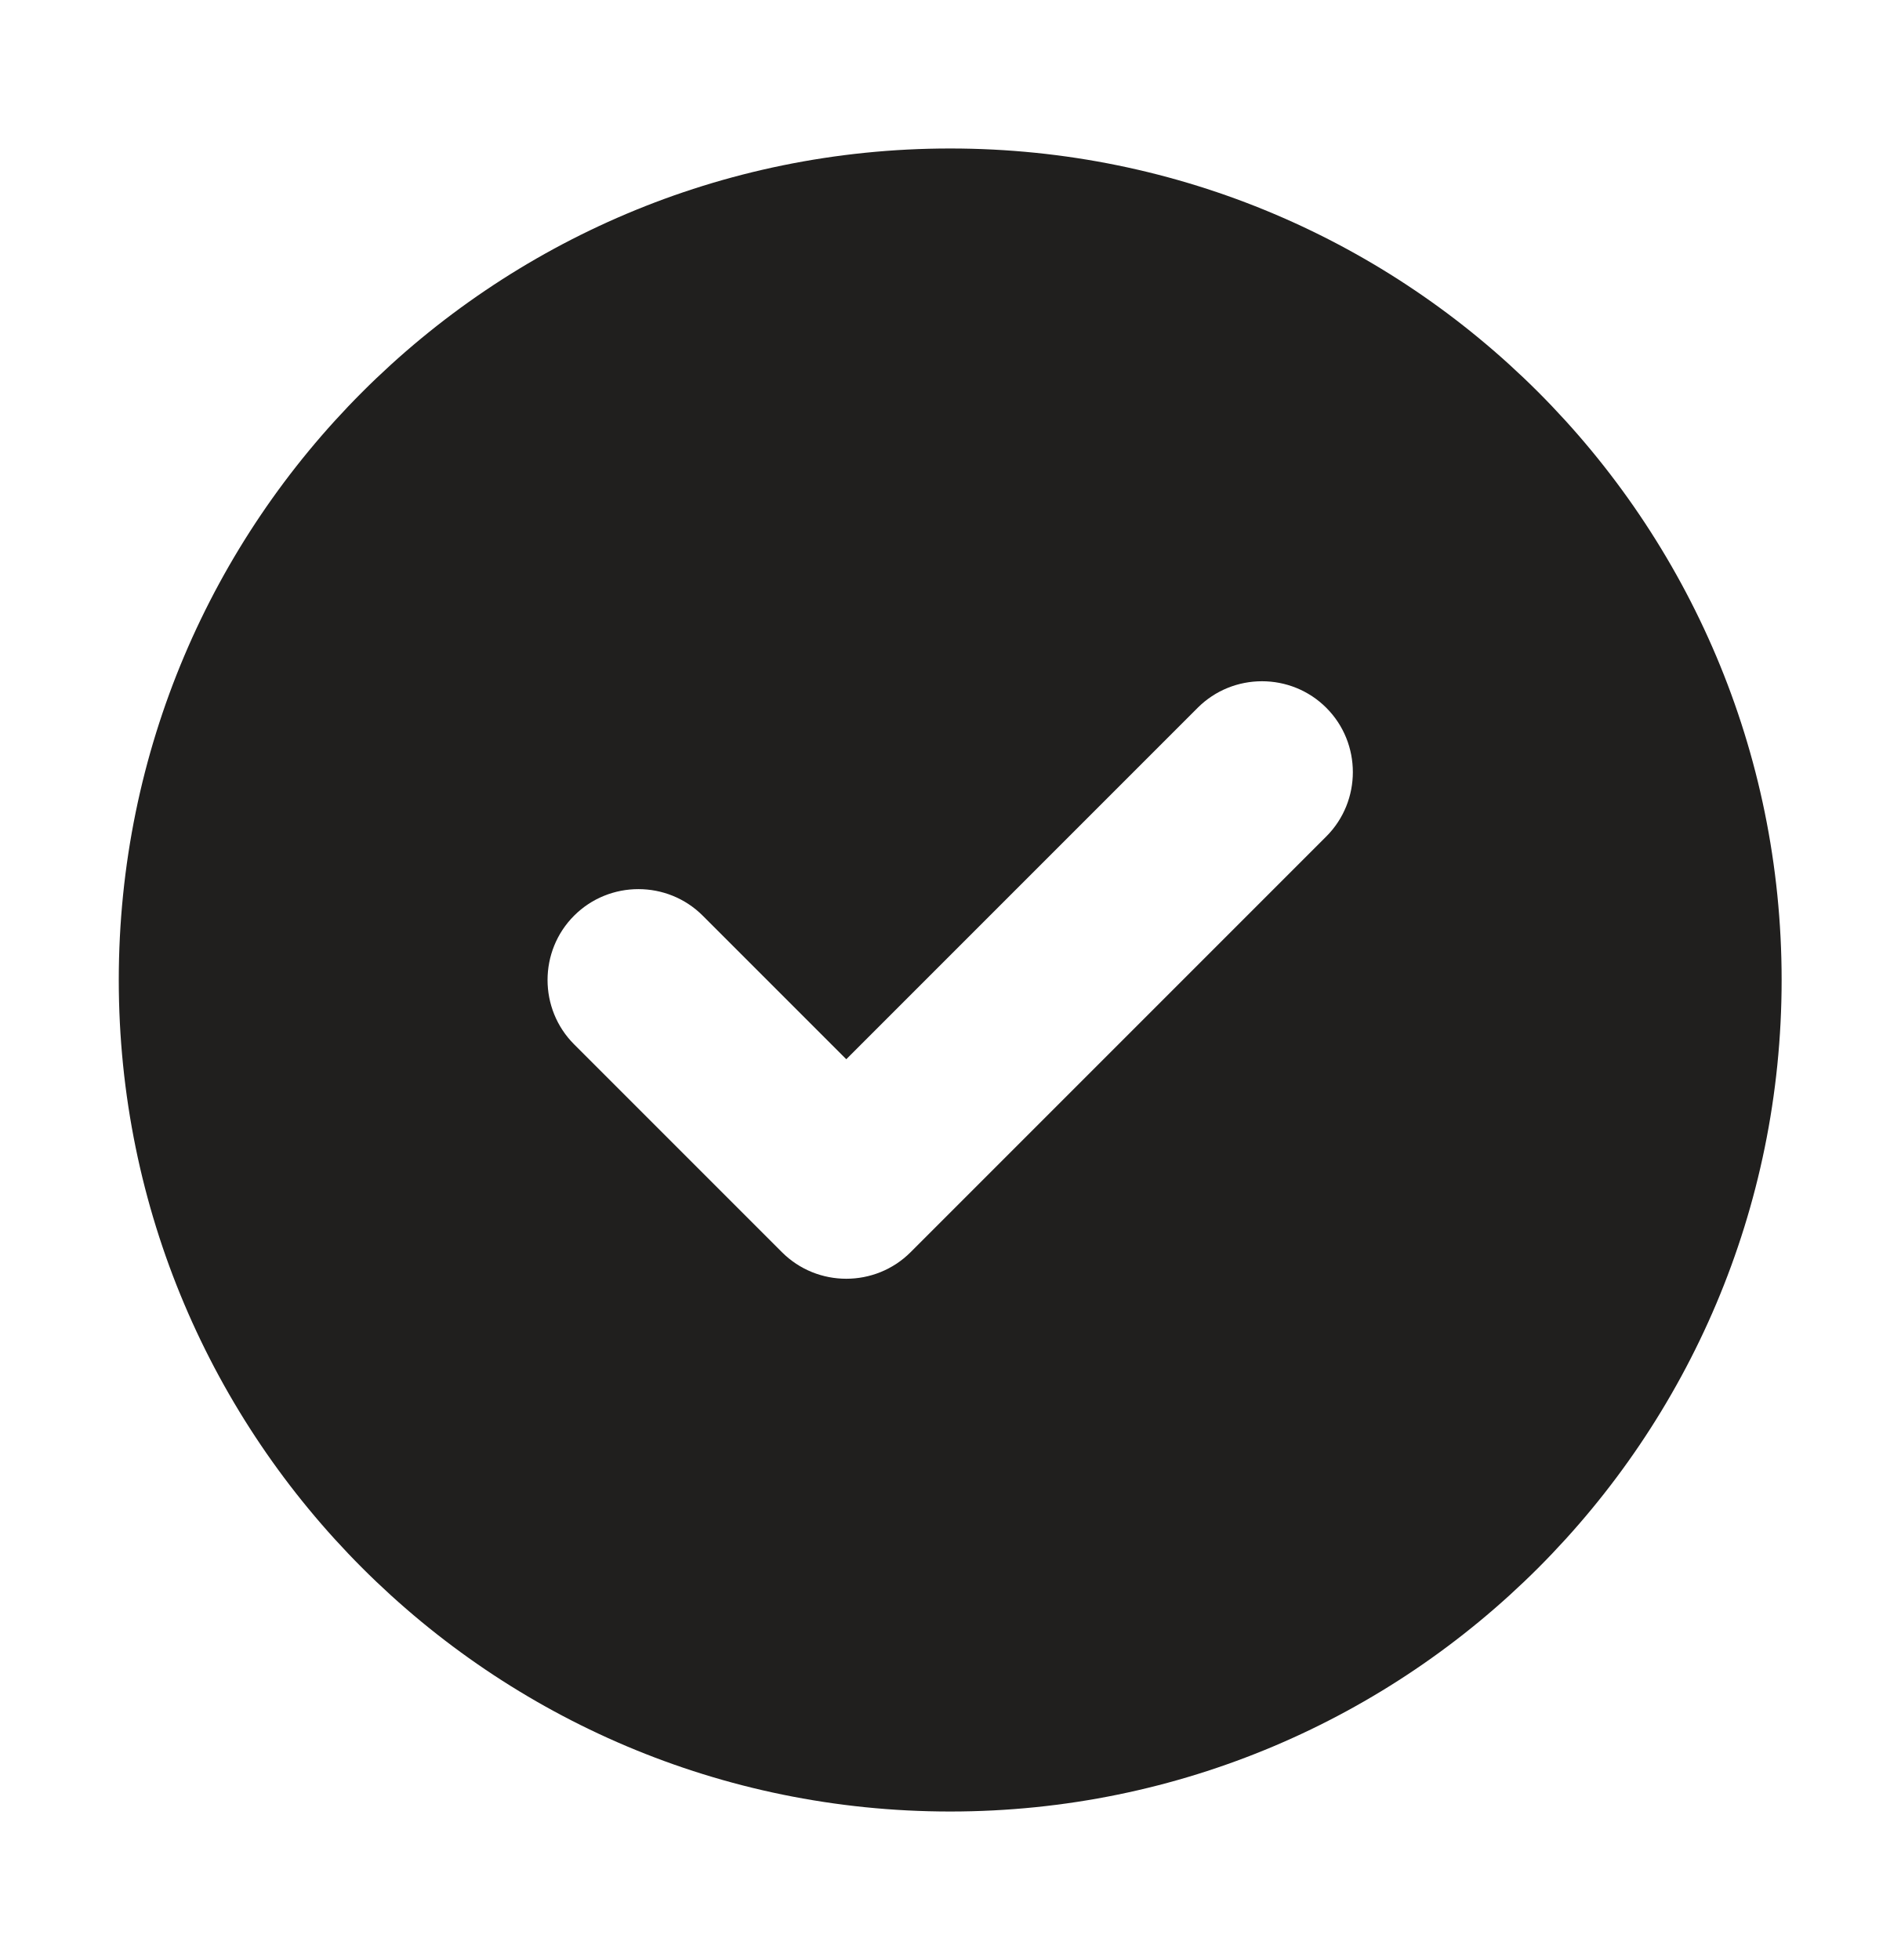
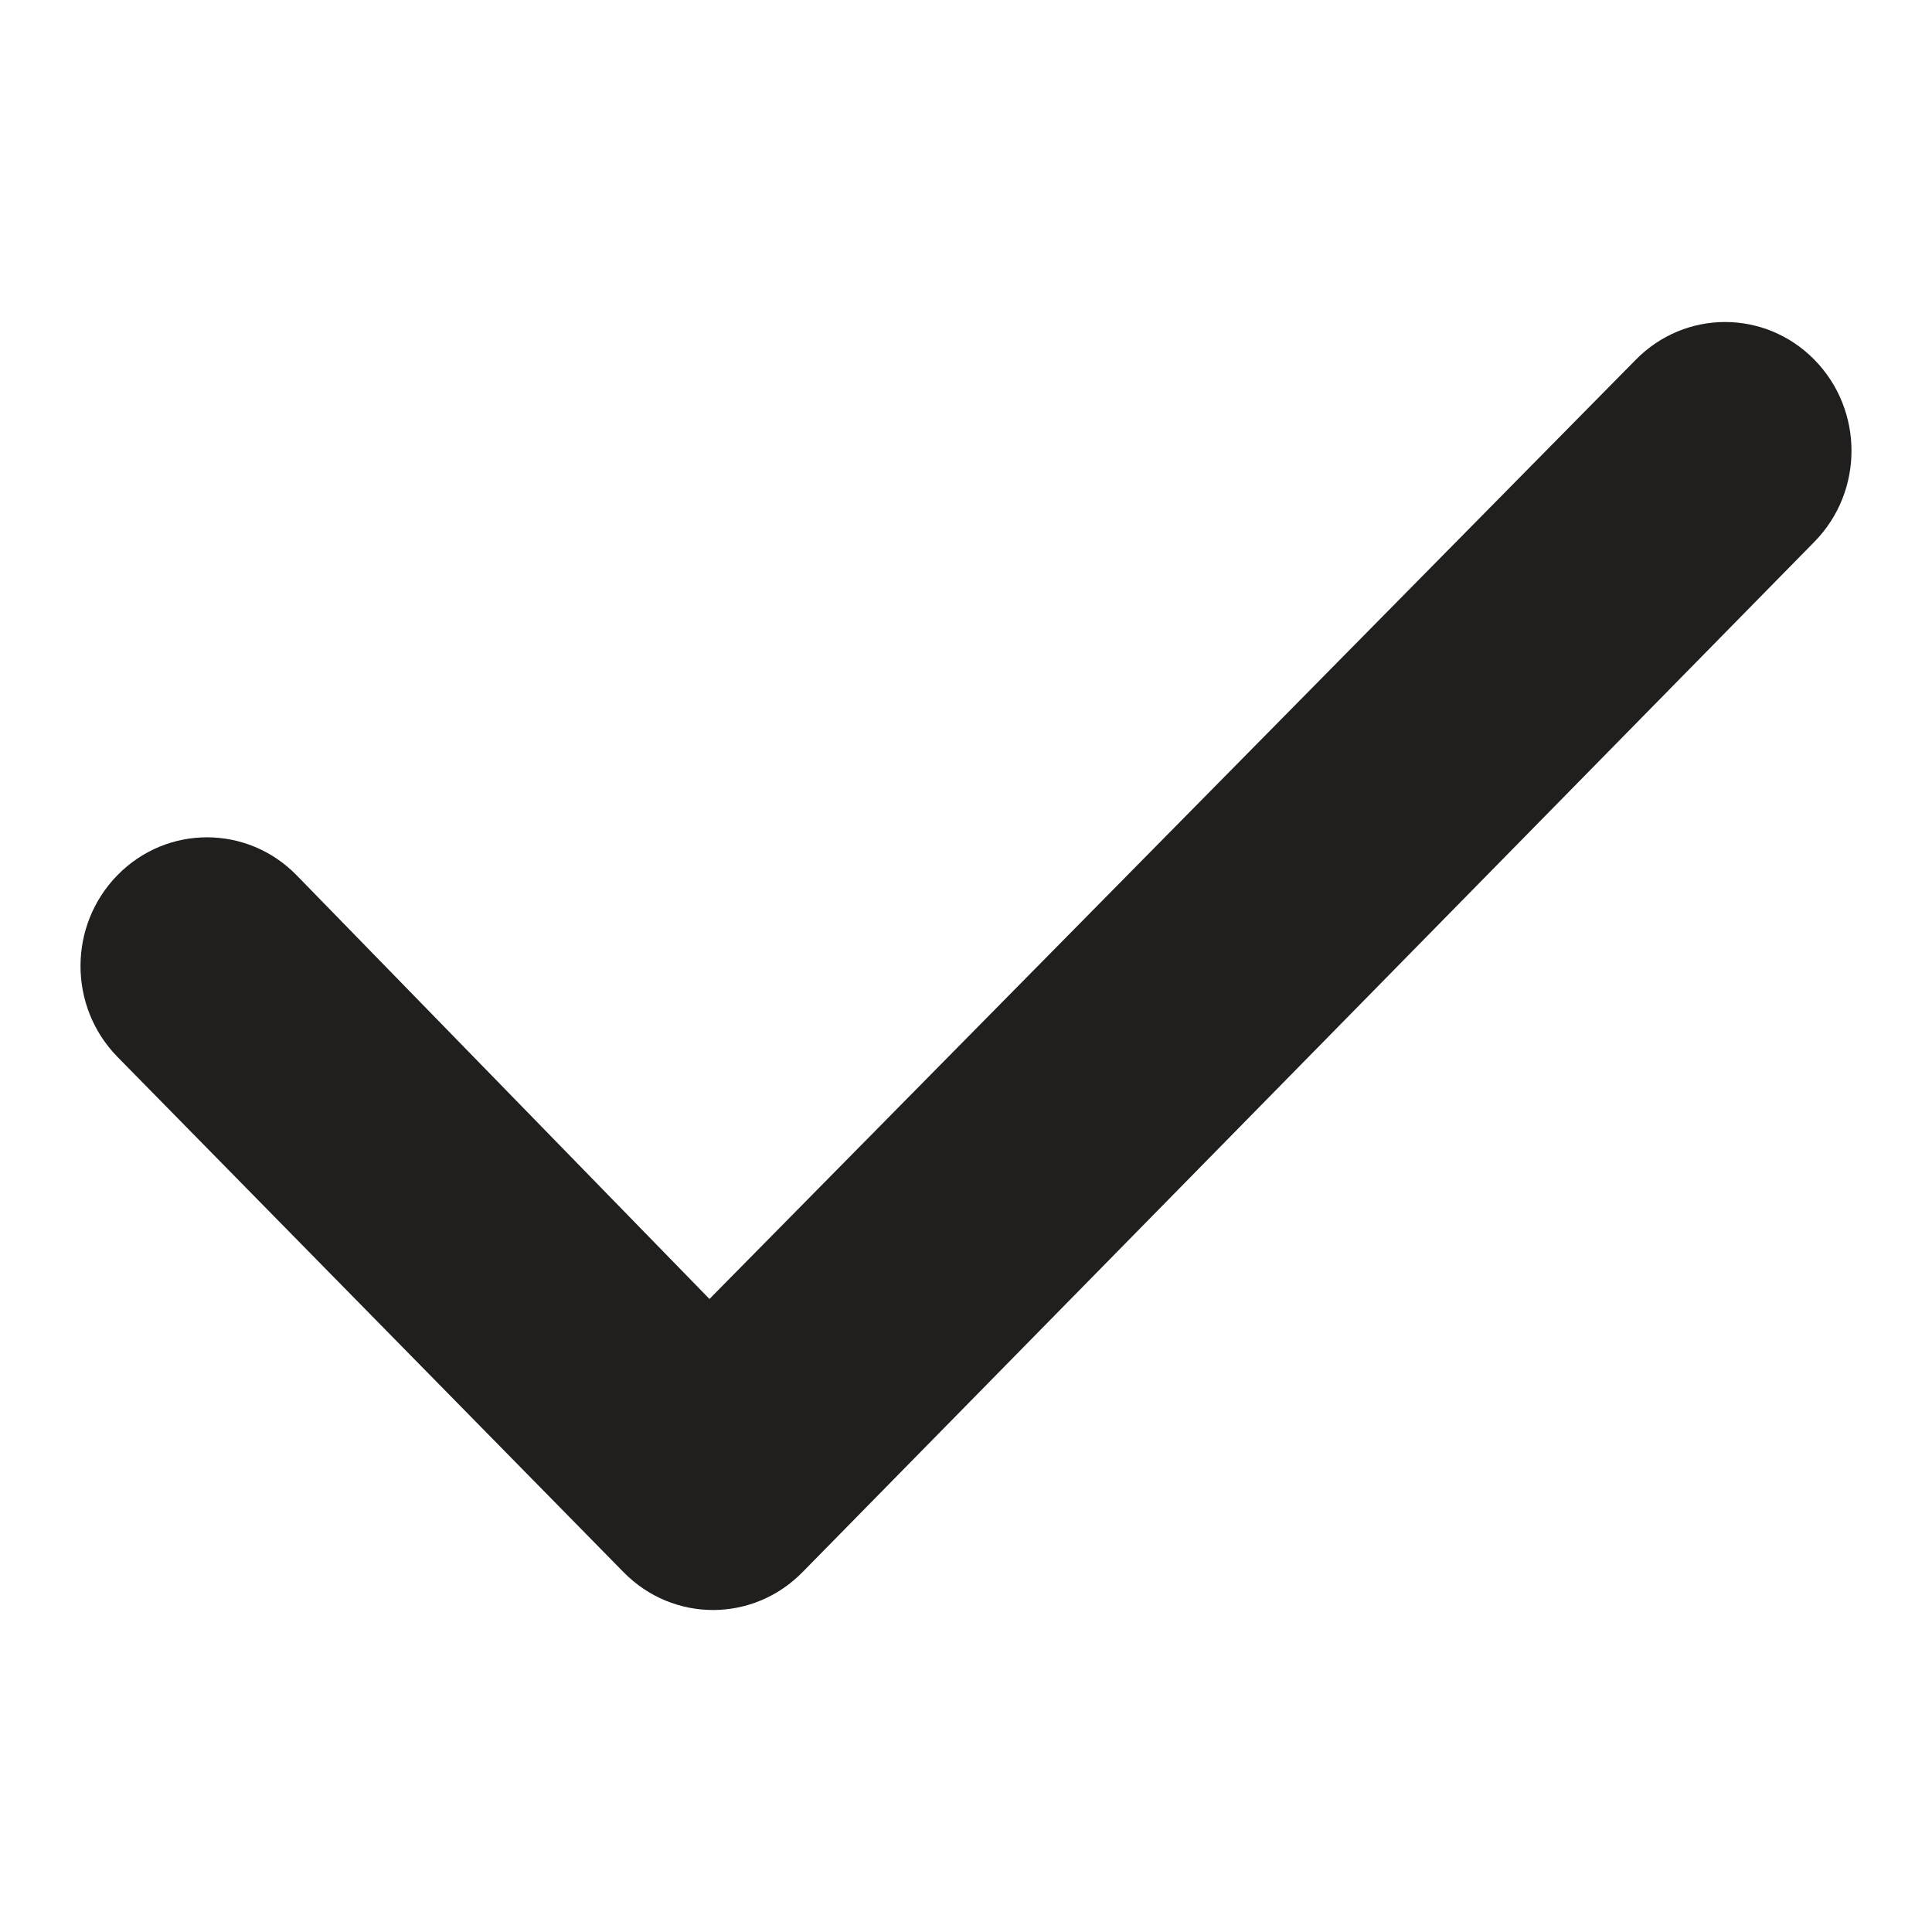
- <svg xmlns="http://www.w3.org/2000/svg" width="32" height="33" viewBox="0 0 32 33" fill="none">
-   <path d="M2 16.5C2 8.767 8.267 2.5 16 2.5C23.733 2.5 30 8.767 30 16.5C30 24.233 23.733 30.5 16 30.5C8.267 30.5 2 24.233 2 16.5ZM22.333 14.083C22.929 13.487 22.929 12.513 22.333 11.917C21.737 11.321 20.763 11.321 20.167 11.917L14.25 17.834L11.833 15.417C11.237 14.821 10.263 14.821 9.667 15.417C9.071 16.013 9.071 16.987 9.667 17.583L13.167 21.083C13.763 21.679 14.737 21.679 15.333 21.083L22.333 14.083Z" fill="#201F1E" />
+ <svg xmlns="http://www.w3.org/2000/svg" width="32" height="32" viewBox="0 0 32 32" fill="none">
+   <path d="M30.053 5.959C30.871 6.793 30.871 8.14 30.053 8.973L13.29 26.042C12.471 26.875 11.149 26.875 10.33 26.042L1.947 17.507C1.129 16.674 1.129 15.327 1.947 14.494C2.765 13.66 4.092 13.66 4.91 14.494L11.751 21.515L27.093 5.959C27.912 5.125 29.234 5.125 30.053 5.959Z" fill="#201F1E" />
</svg>
